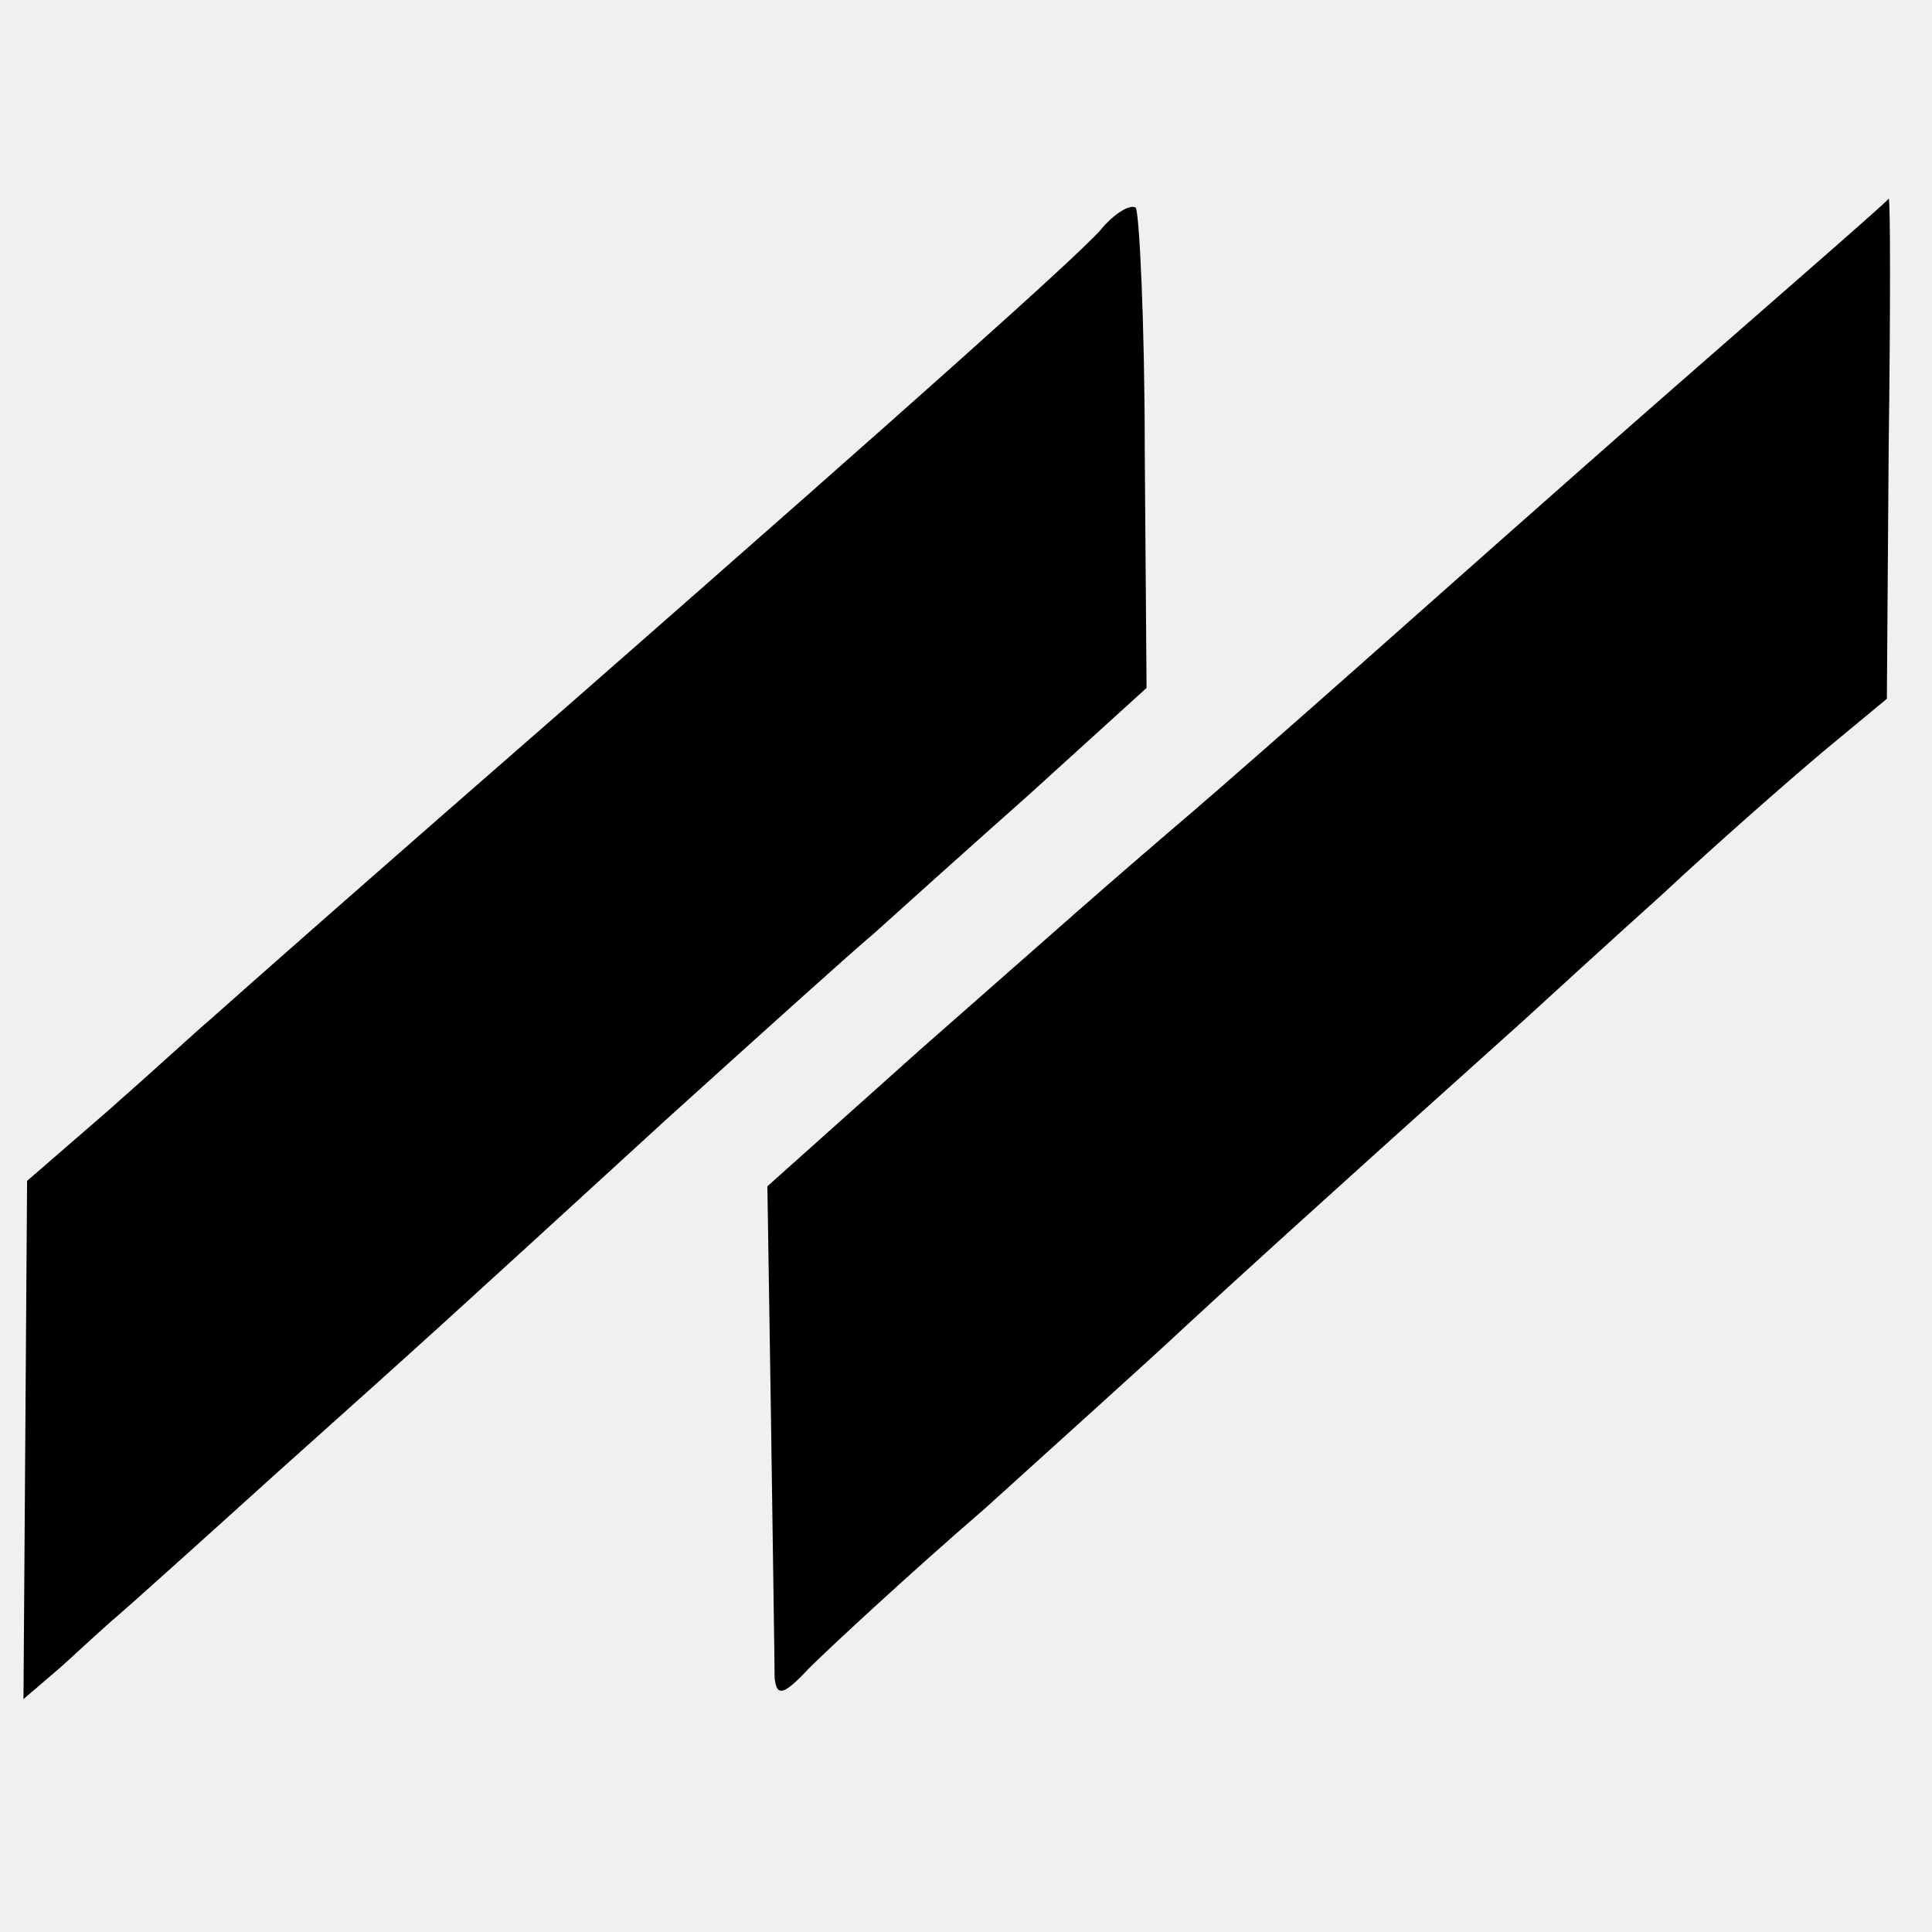
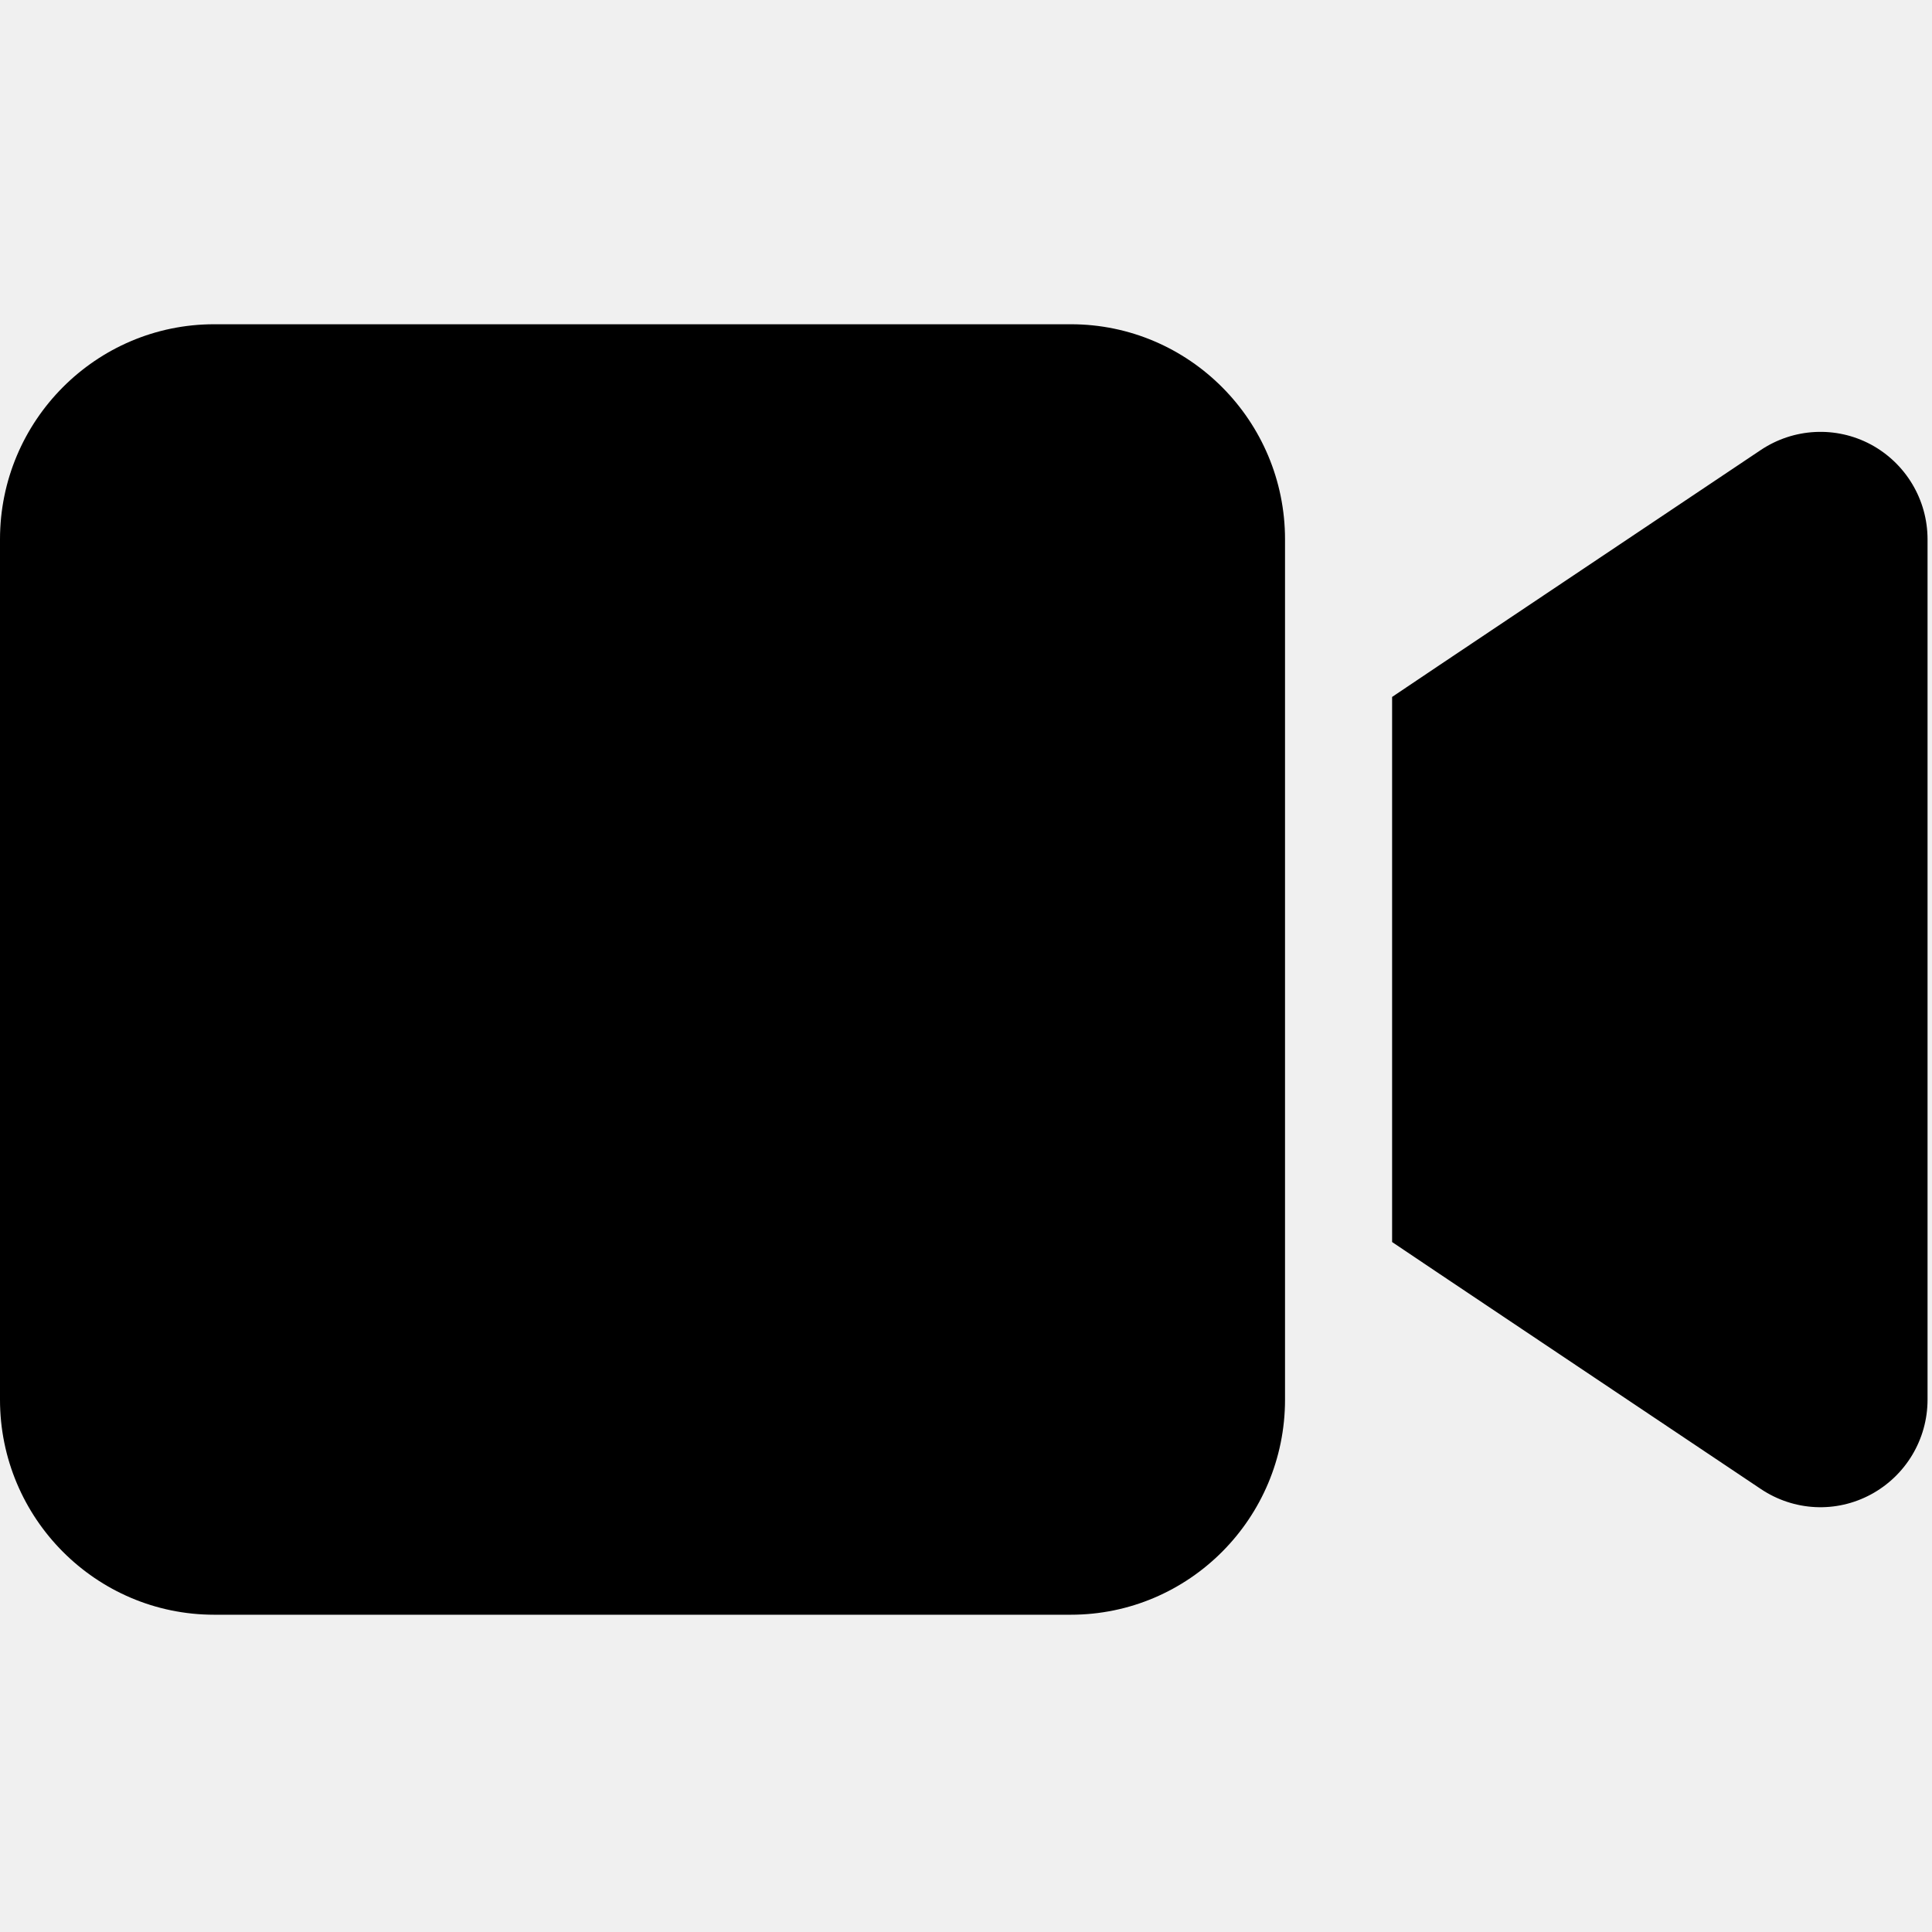
- <svg xmlns="http://www.w3.org/2000/svg" version="1.0" width="107pt" height="107pt" viewBox="0 0 107 107" preserveAspectRatio="xMidYMid meet">
-   <g transform="translate(0,107) scale(0.1,-0.1)" fill="#000000" stroke="none">
-     <path d="M609 942 c-17 -18 -95 -88 -289 -258 -117 -102 -177 -155 -204 -179 -6 -5 -31 -28 -56 -50 l-45 -39 -1 -144 -1 -143 21 18 c11 10 25 23 31 28 7 6 46 41 88 79 86 77 86 77 216 196 52 47 103 93 115 103 11 10 50 45 86 77 l65 59 -1 131 c0 71 -3 132 -5 135 -3 2 -12 -3 -20 -13z" />
-     <path d="M929 857 c-64 -56 -145 -128 -180 -159 -35 -31 -75 -66 -89 -78 -55 -47 -68 -59 -150 -131 l-85 -76 2 -129 c1 -71 2 -135 2 -143 1 -11 5 -10 19 5 10 10 54 51 98 89 43 39 92 83 109 99 26 24 63 58 189 171 12 11 47 43 77 70 30 28 70 63 89 79 l35 29 1 138 c1 77 1 139 0 139 0 -1 -53 -47 -117 -103z" />
+ <svg xmlns="http://www.w3.org/2000/svg" width="143" height="143" viewBox="0 0 143 143" fill="none">
+   <g clip-path="url(#clip0_713_24)">
+     <path d="M0 39.919C0 31.139 7.109 24 15.852 24H79.261C88.005 24 95.113 31.139 95.113 39.919V103.597C95.113 112.378 88.005 119.516 79.261 119.516H15.852C7.109 119.516 0 112.378 0 103.597V39.919ZM138.484 32.905C141.06 34.298 142.67 36.984 142.67 39.919V103.597C142.67 106.532 141.06 109.219 138.484 110.611C135.908 112.004 132.787 111.855 130.335 110.213L106.557 94.294L103.039 91.931V87.678V55.839V51.585L106.557 49.222L130.335 33.303C132.762 31.686 135.883 31.512 138.484 32.905Z" fill="black" />
  </g>
+   <defs>
+     <clipPath id="clip0_713_24">
+       <rect width="142.67" height="142.67" fill="white" />
+     </clipPath>
+   </defs>
</svg>
